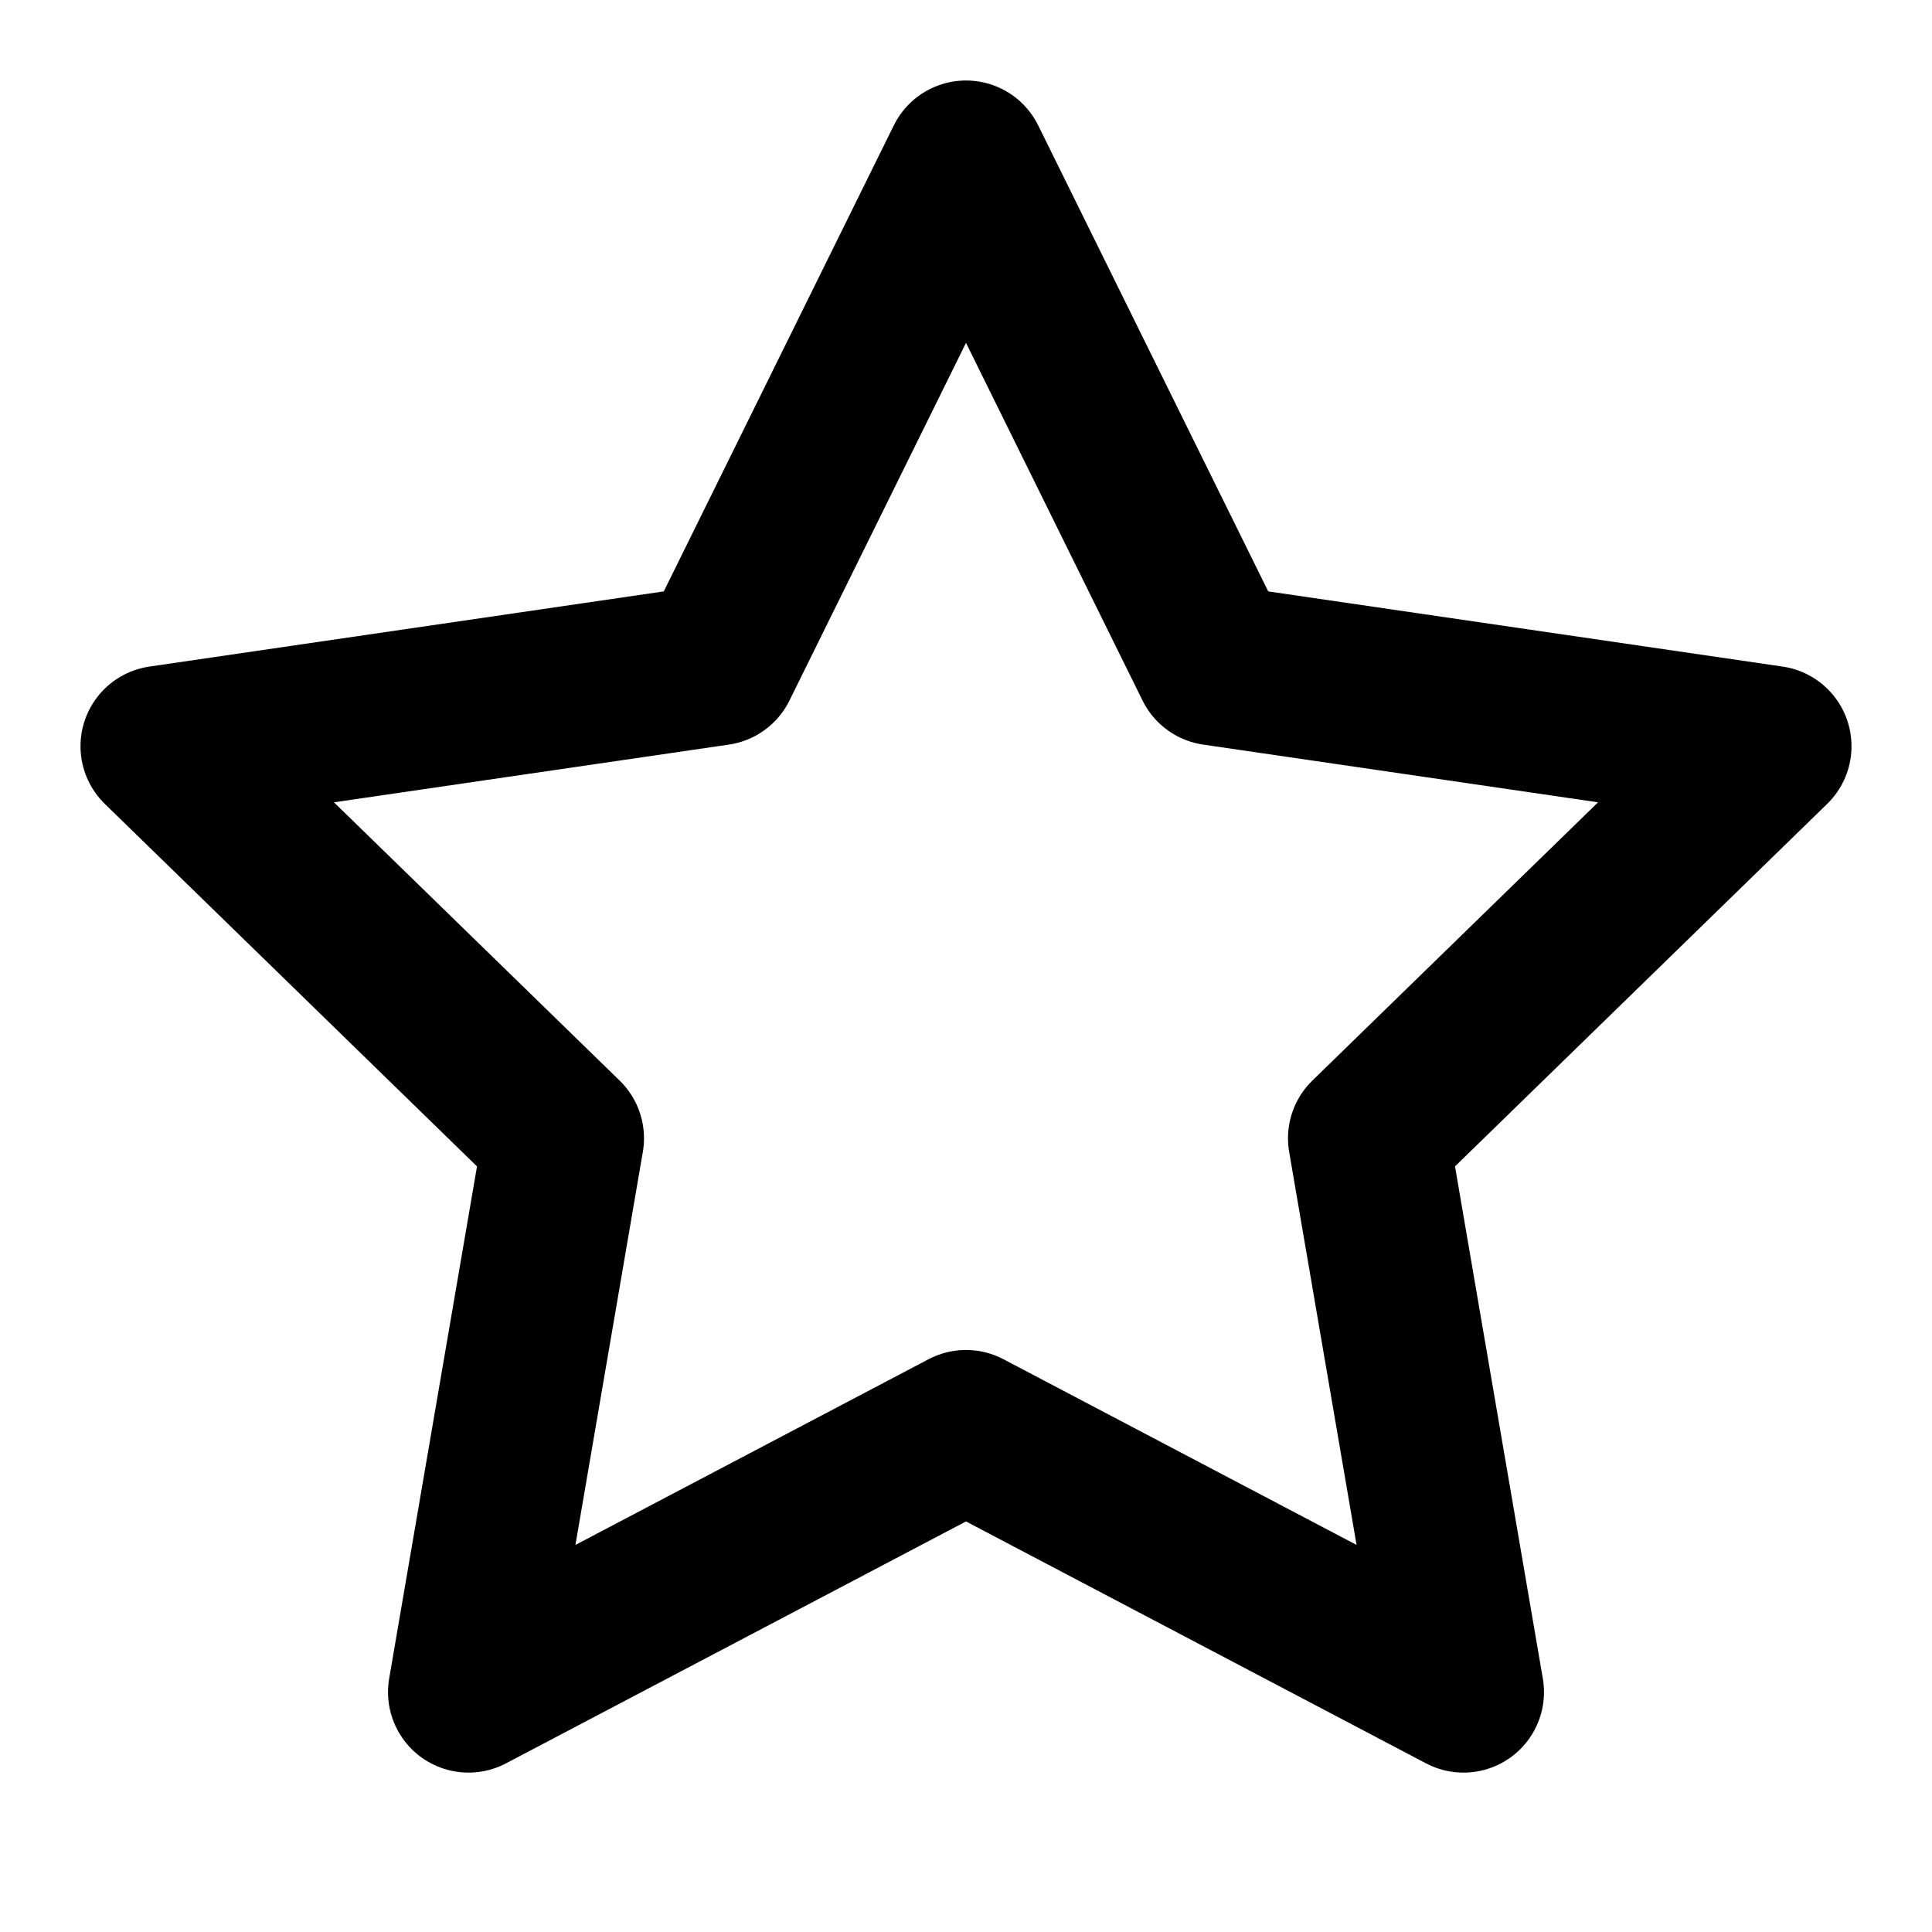
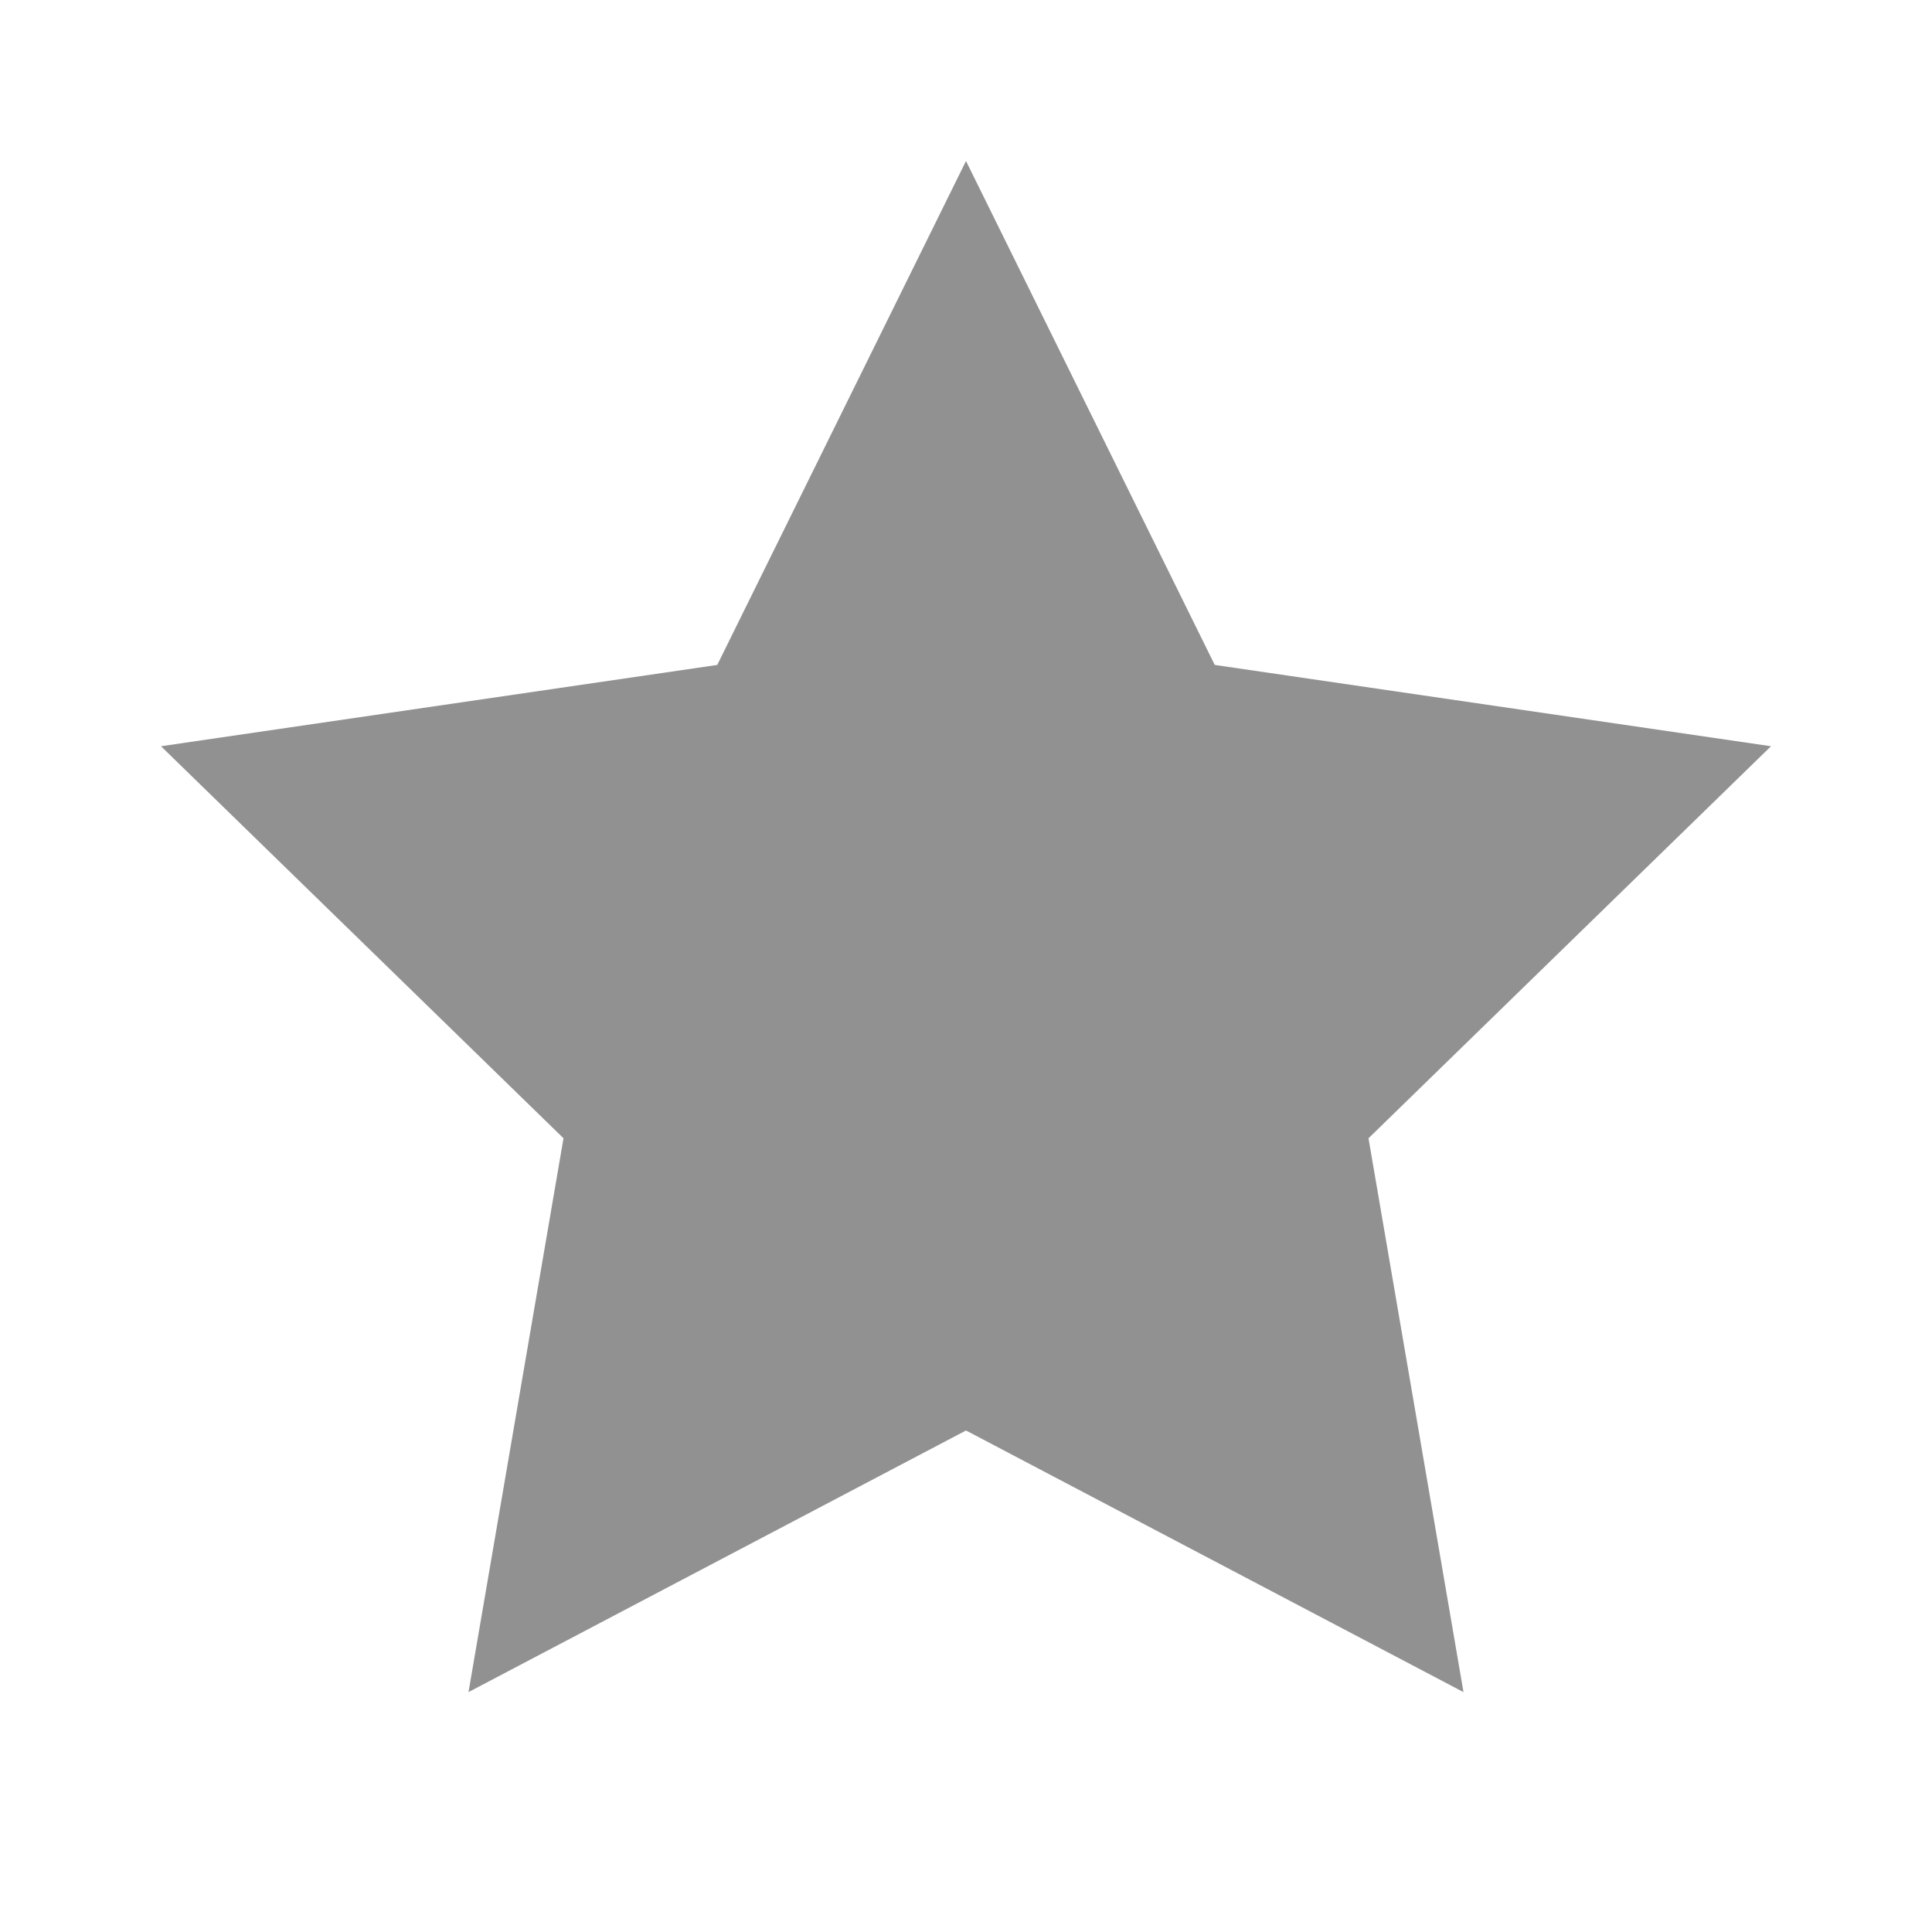
- <svg xmlns="http://www.w3.org/2000/svg" width="24" height="24" viewBox="0 0 24 24" fill="none" stroke="currentColor" stroke-width="2" stroke-linecap="round" stroke-linejoin="round" class="feather feather-star">
+ <svg xmlns="http://www.w3.org/2000/svg" width="24" height="24" viewBox="0 0 24 24" fill="#919191" stroke="none" stroke-width="2" stroke-linecap="round" stroke-linejoin="round" class="feather feather-star">
  <polygon points="12 2 15.09 8.26 22 9.27 17 14.14 18.18 21.02 12 17.77 5.82 21.02 7 14.14 2 9.27 8.91 8.26 12 2" />
</svg>
